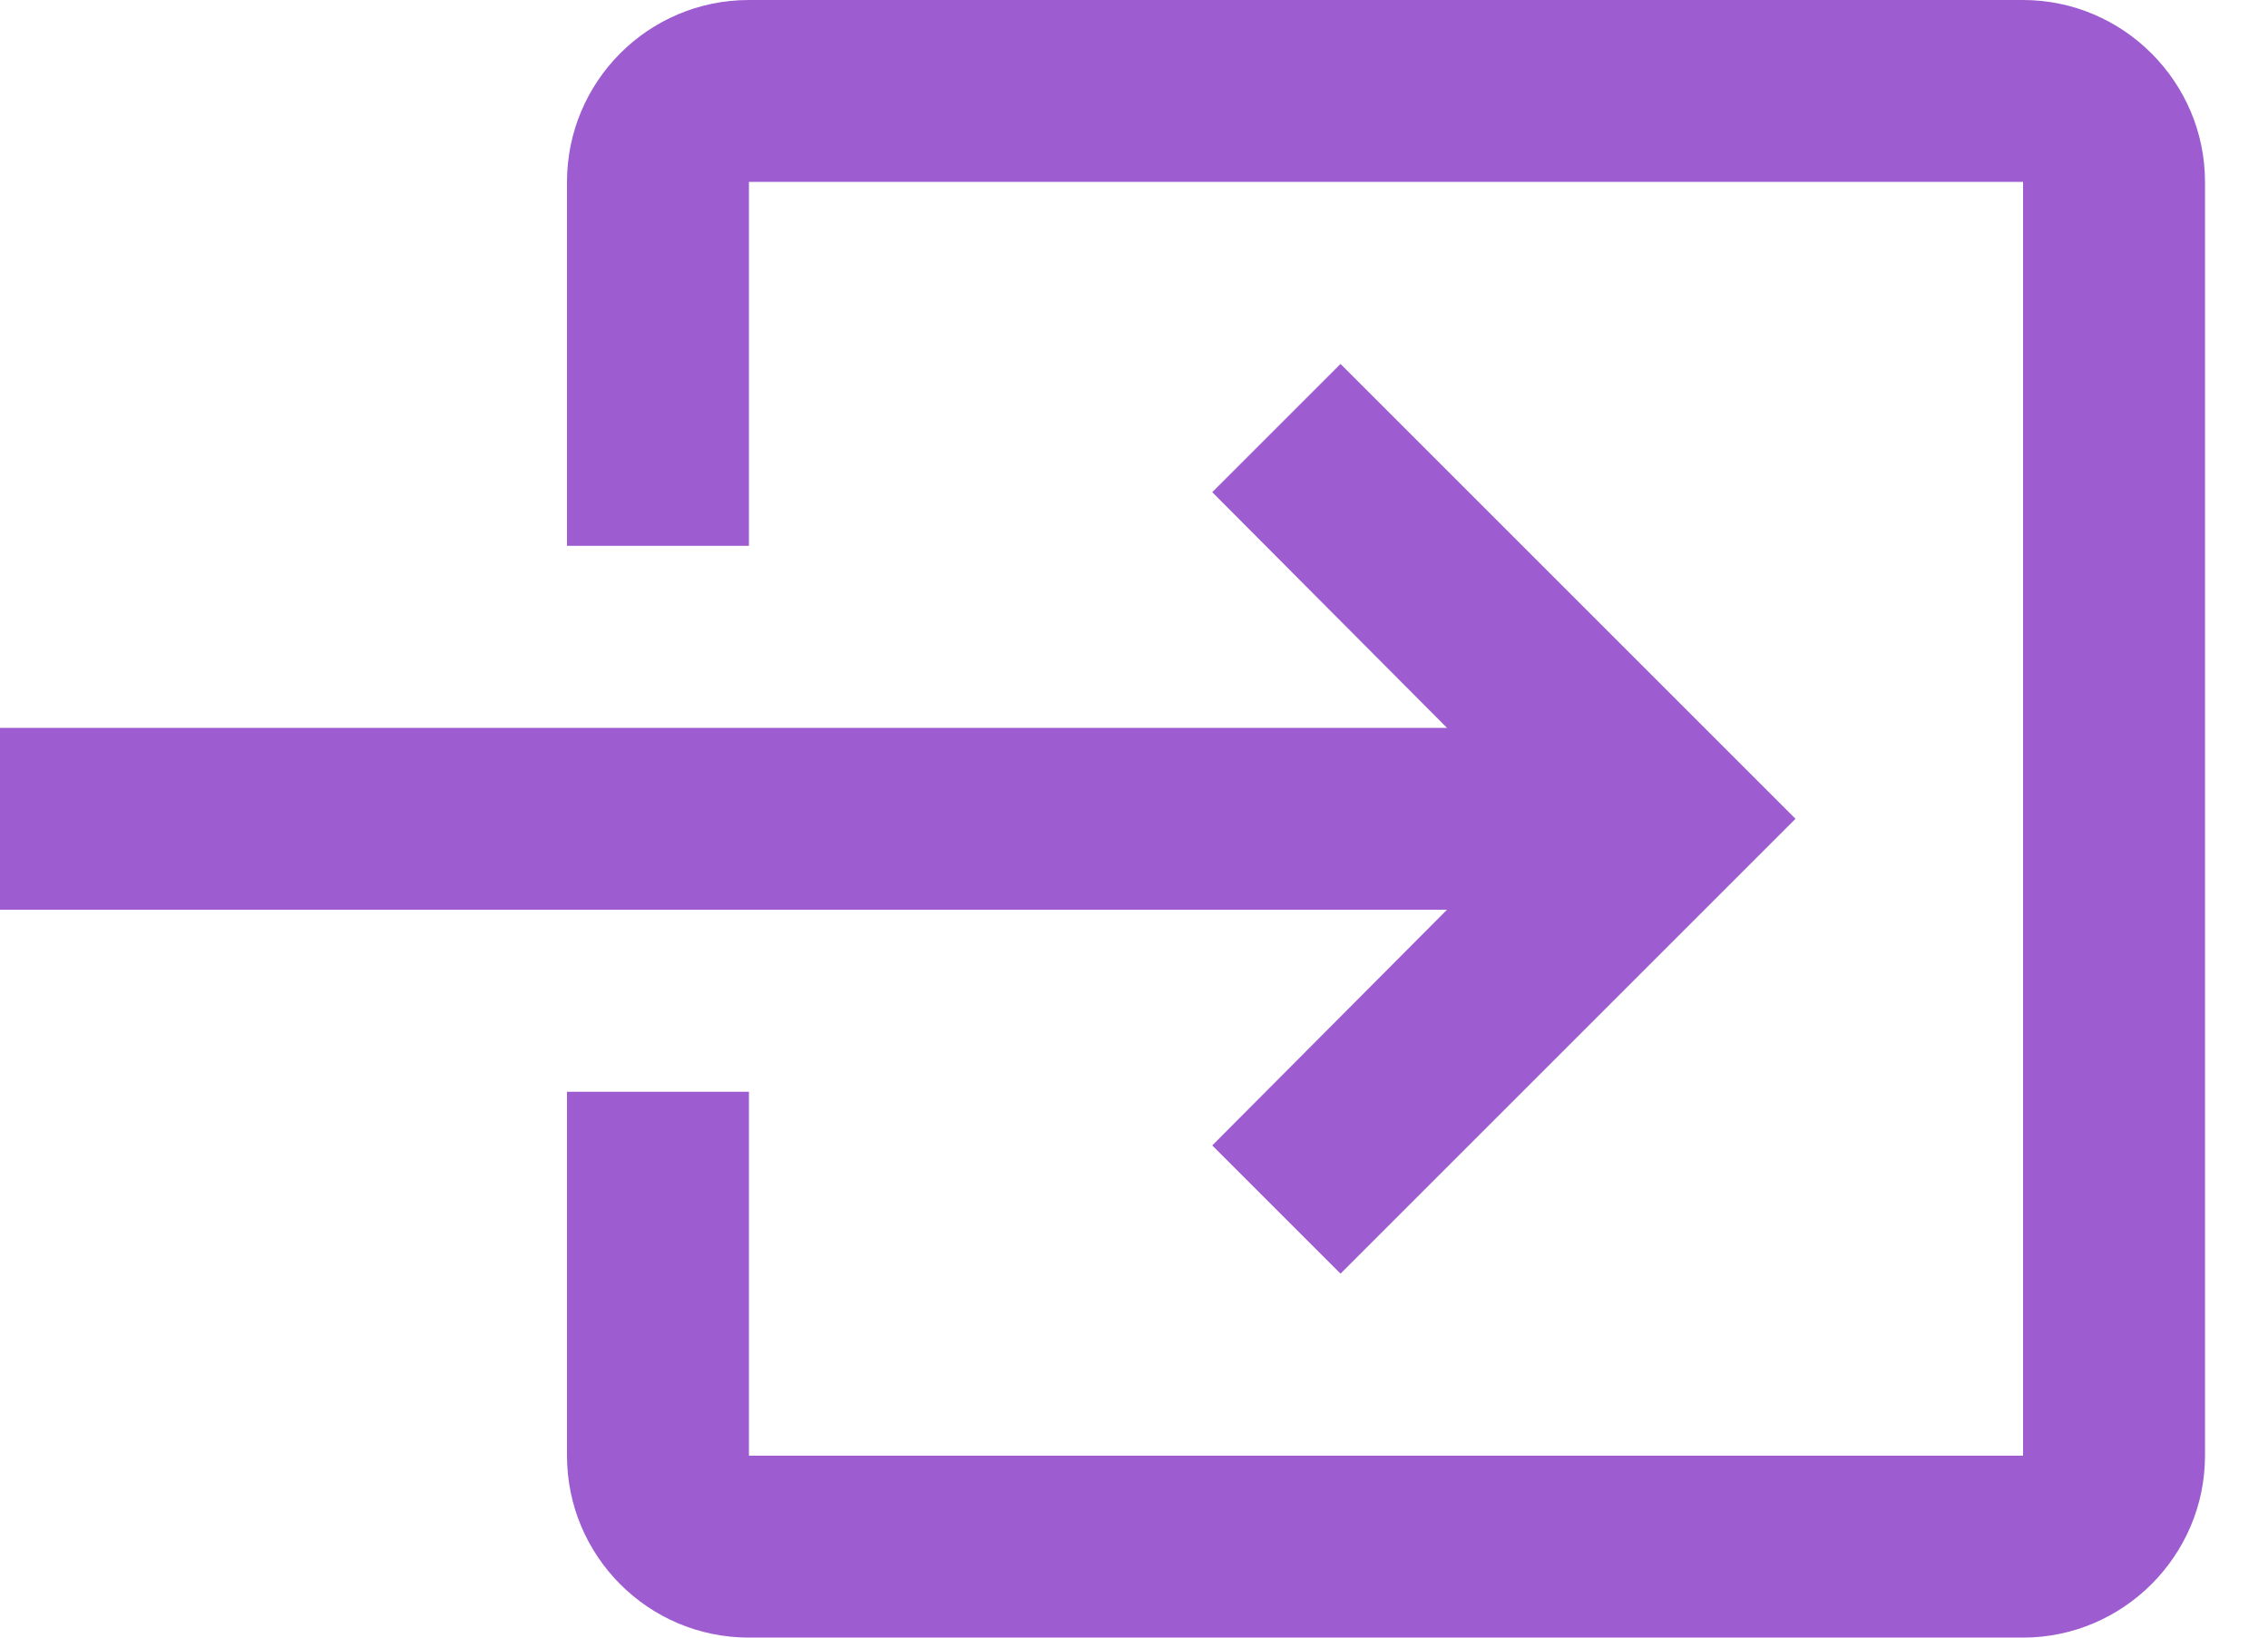
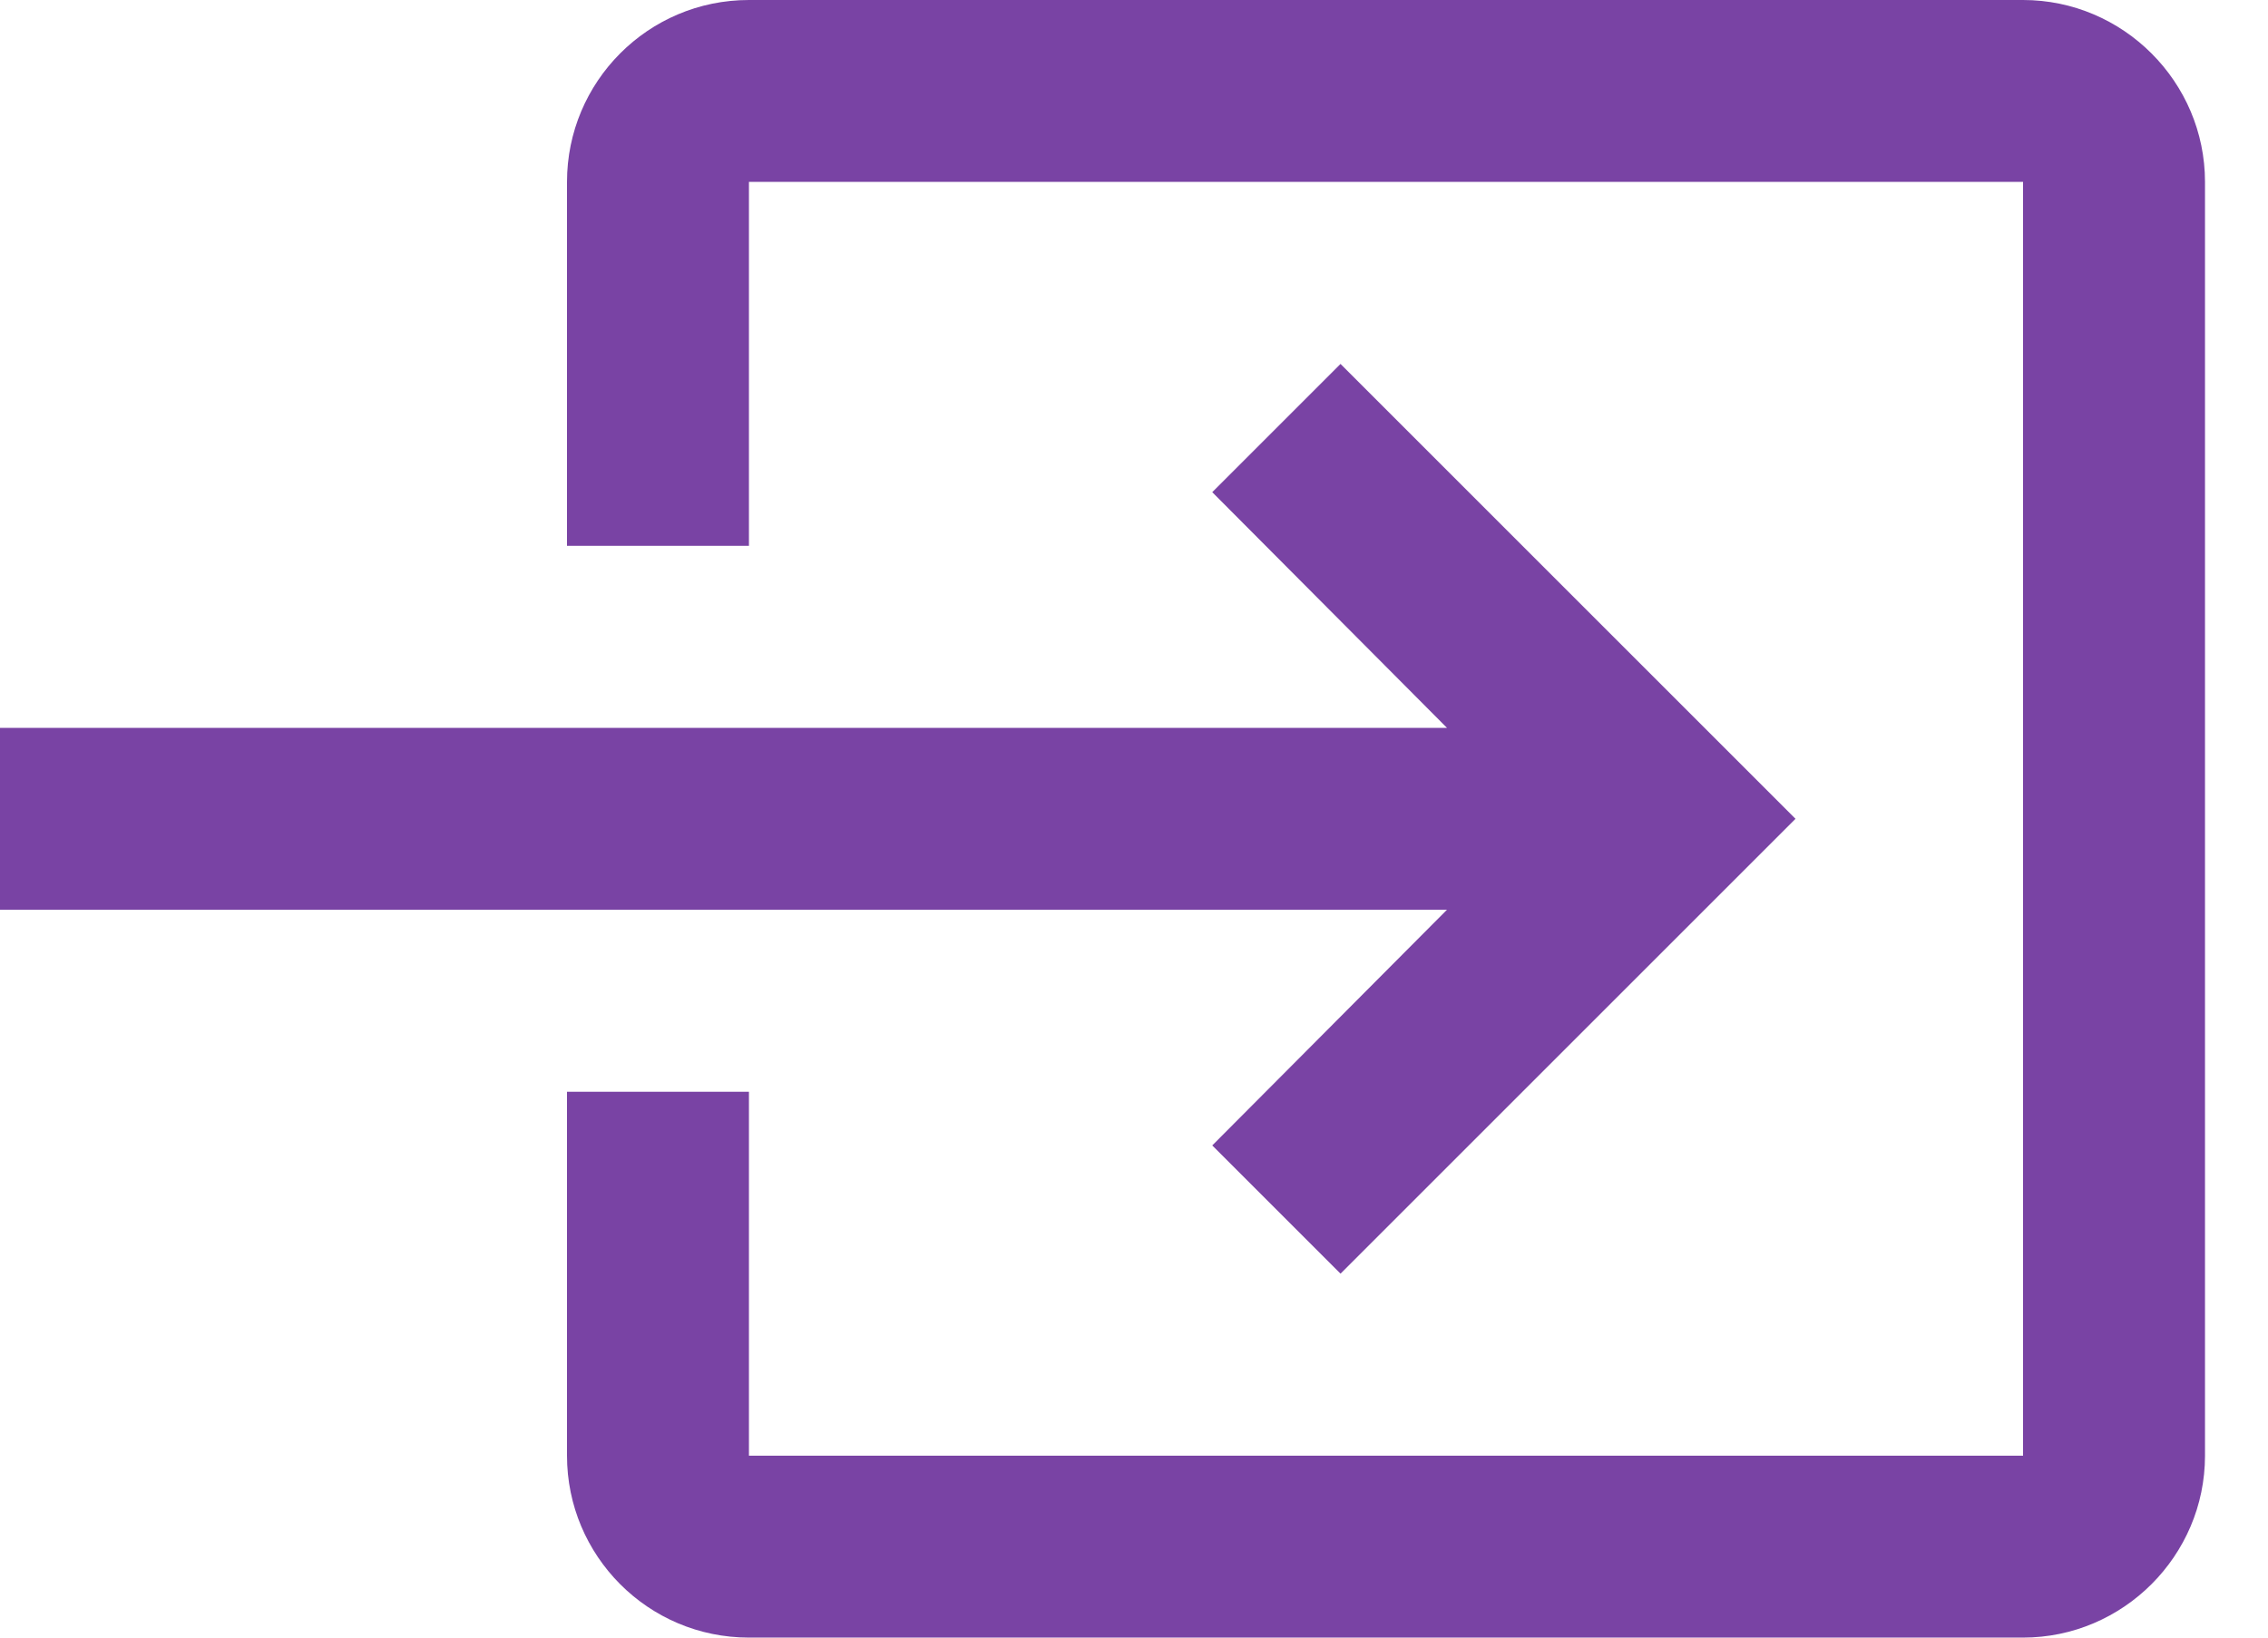
<svg xmlns="http://www.w3.org/2000/svg" width="18" height="13" viewBox="0 0 18 13" fill="none">
-   <path d="M9.621 9.093L10.639 10.111L14.25 6.5L10.639 2.889L9.621 3.907L11.484 5.778H0V7.222H11.484L9.621 9.093ZM16.056 0H5.944C5.143 0 4.5 0.65 4.5 1.444V4.333H5.944V1.444H16.056V11.556H5.944V8.667H4.5V11.556C4.5 12.35 5.143 13 5.944 13H16.056C16.85 13 17.5 12.35 17.5 11.556V1.444C17.5 0.65 16.85 0 16.056 0Z" fill="#9D5CD0" />
+   <path d="M9.621 9.093L10.639 10.111L14.25 6.5L10.639 2.889L9.621 3.907L11.484 5.778H0V7.222H11.484L9.621 9.093ZM16.056 0H5.944C5.143 0 4.5 0.65 4.5 1.444V4.333H5.944V1.444H16.056V11.556H5.944V8.667H4.5V11.556C4.5 12.35 5.143 13 5.944 13H16.056C16.85 13 17.5 12.35 17.5 11.556V1.444C17.5 0.65 16.85 0 16.056 0Z" fill="#7943a4" />
</svg>
